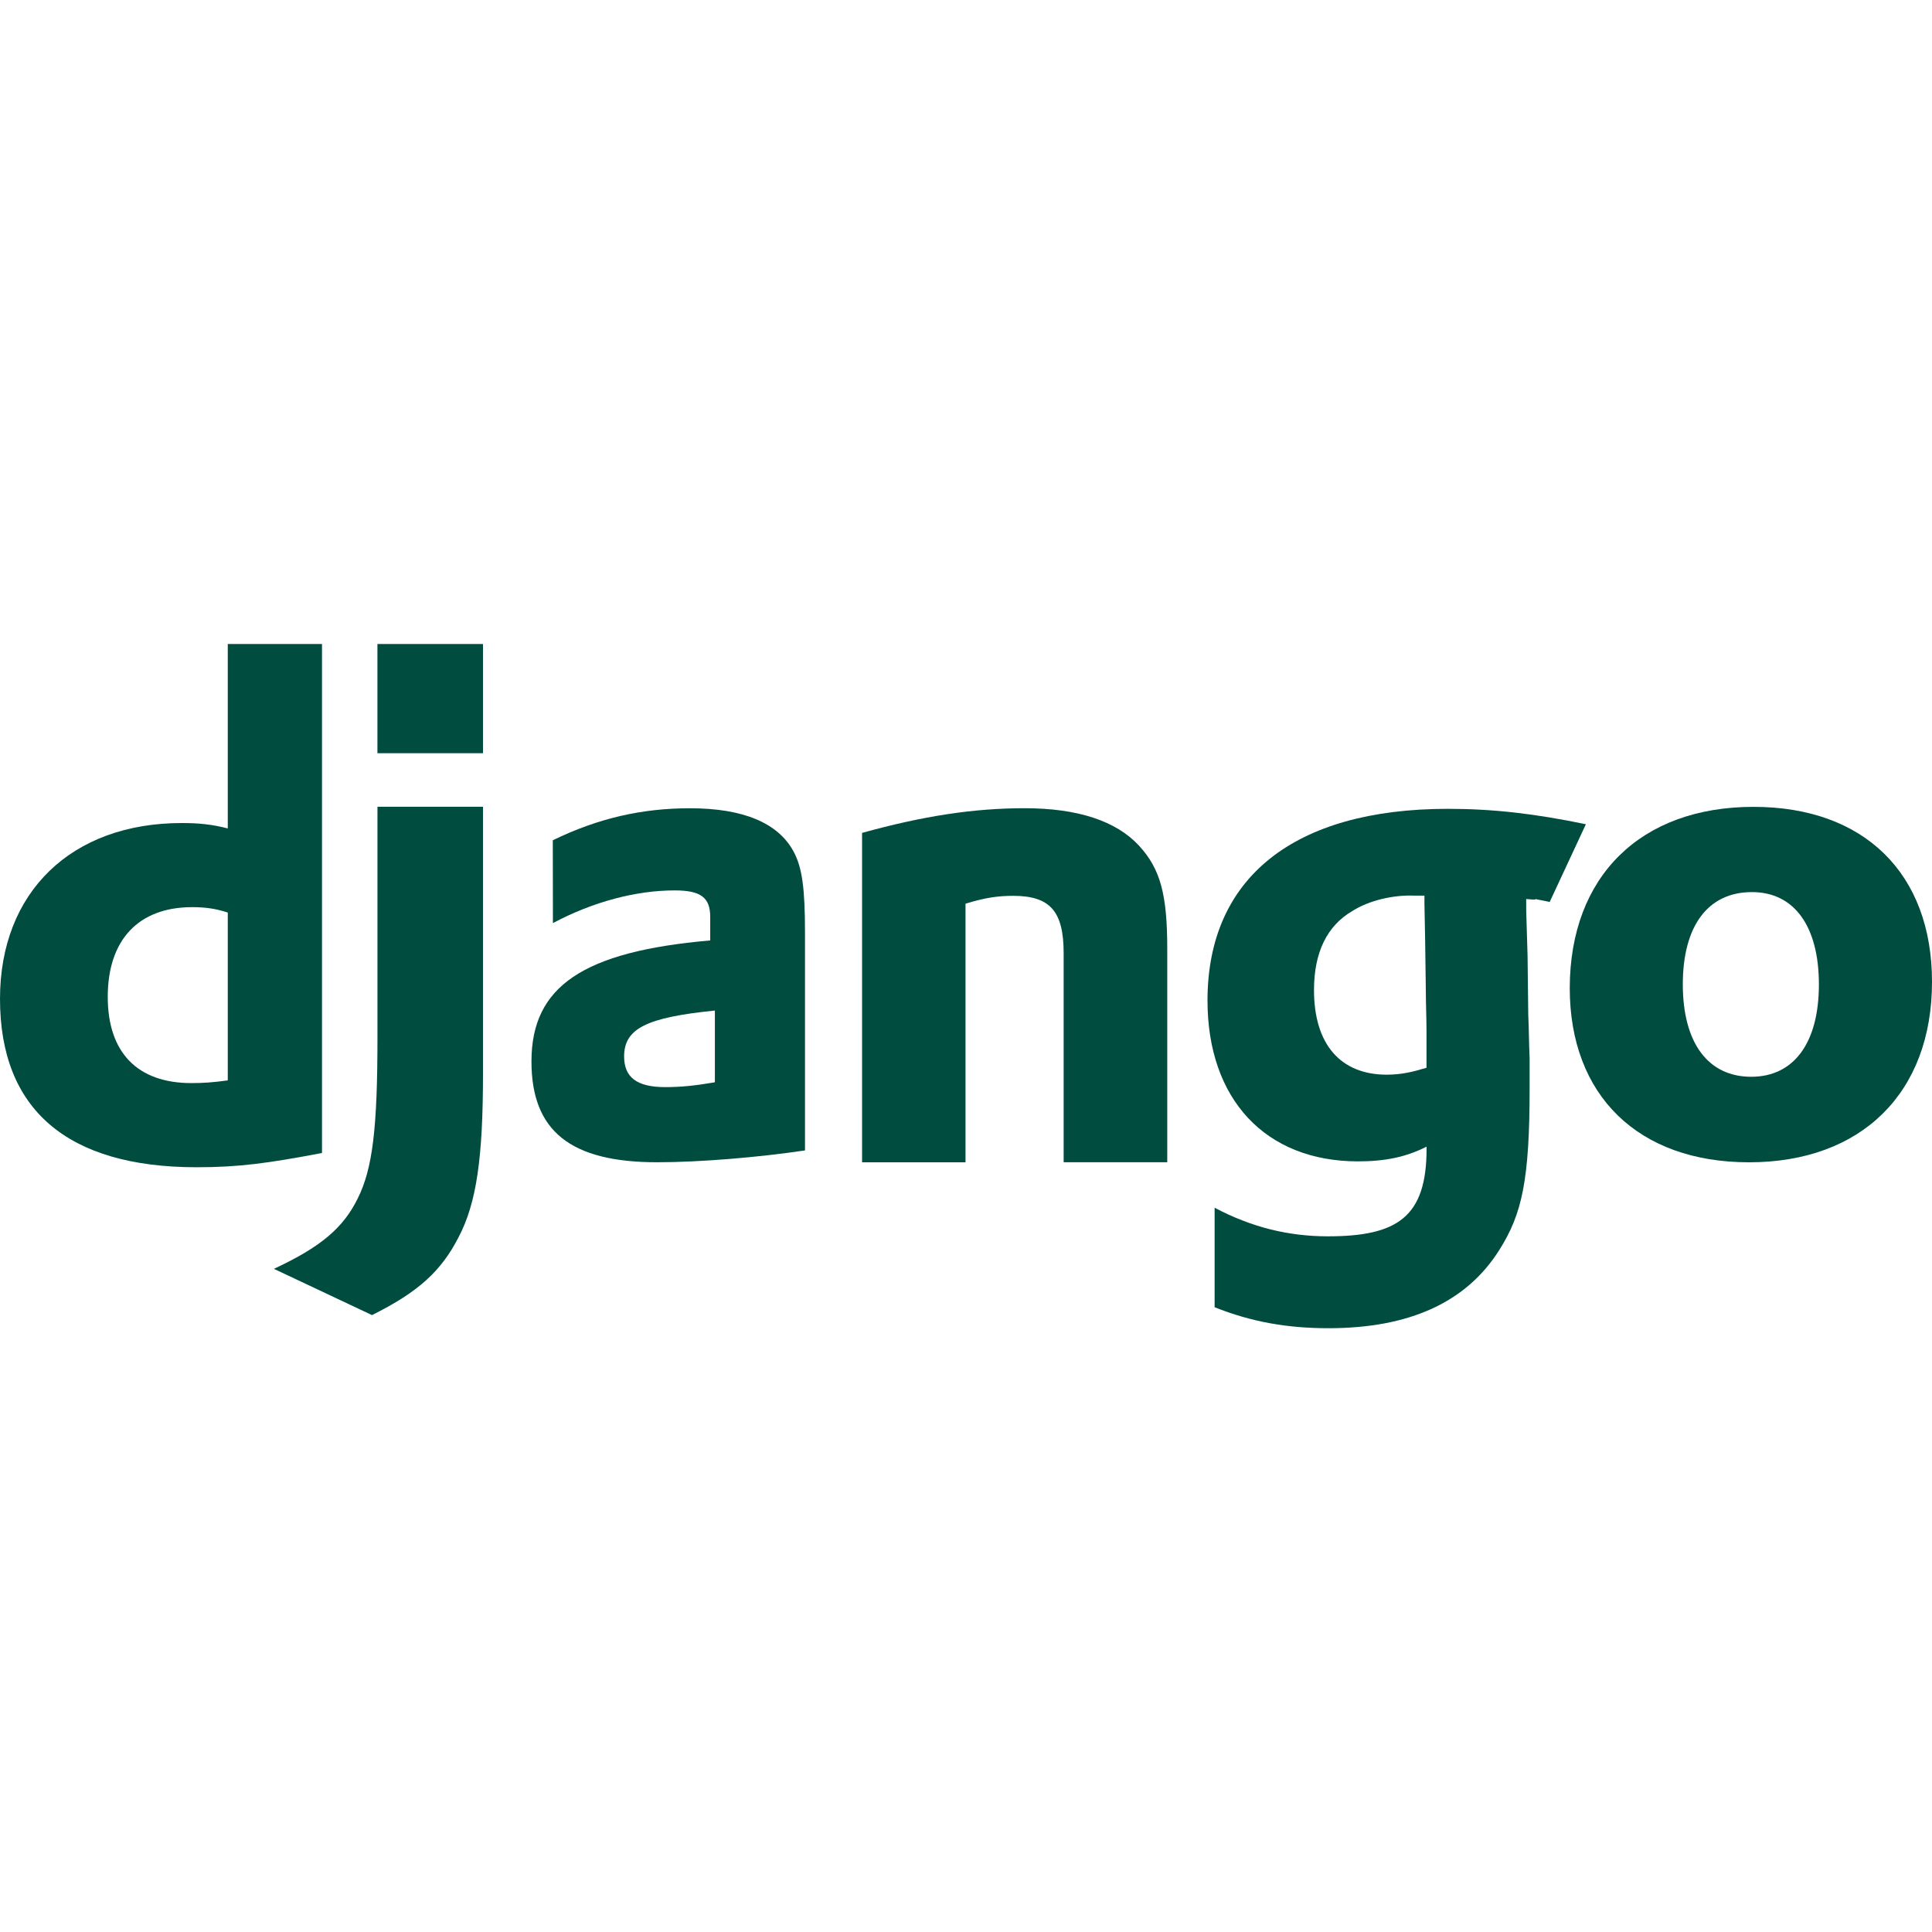
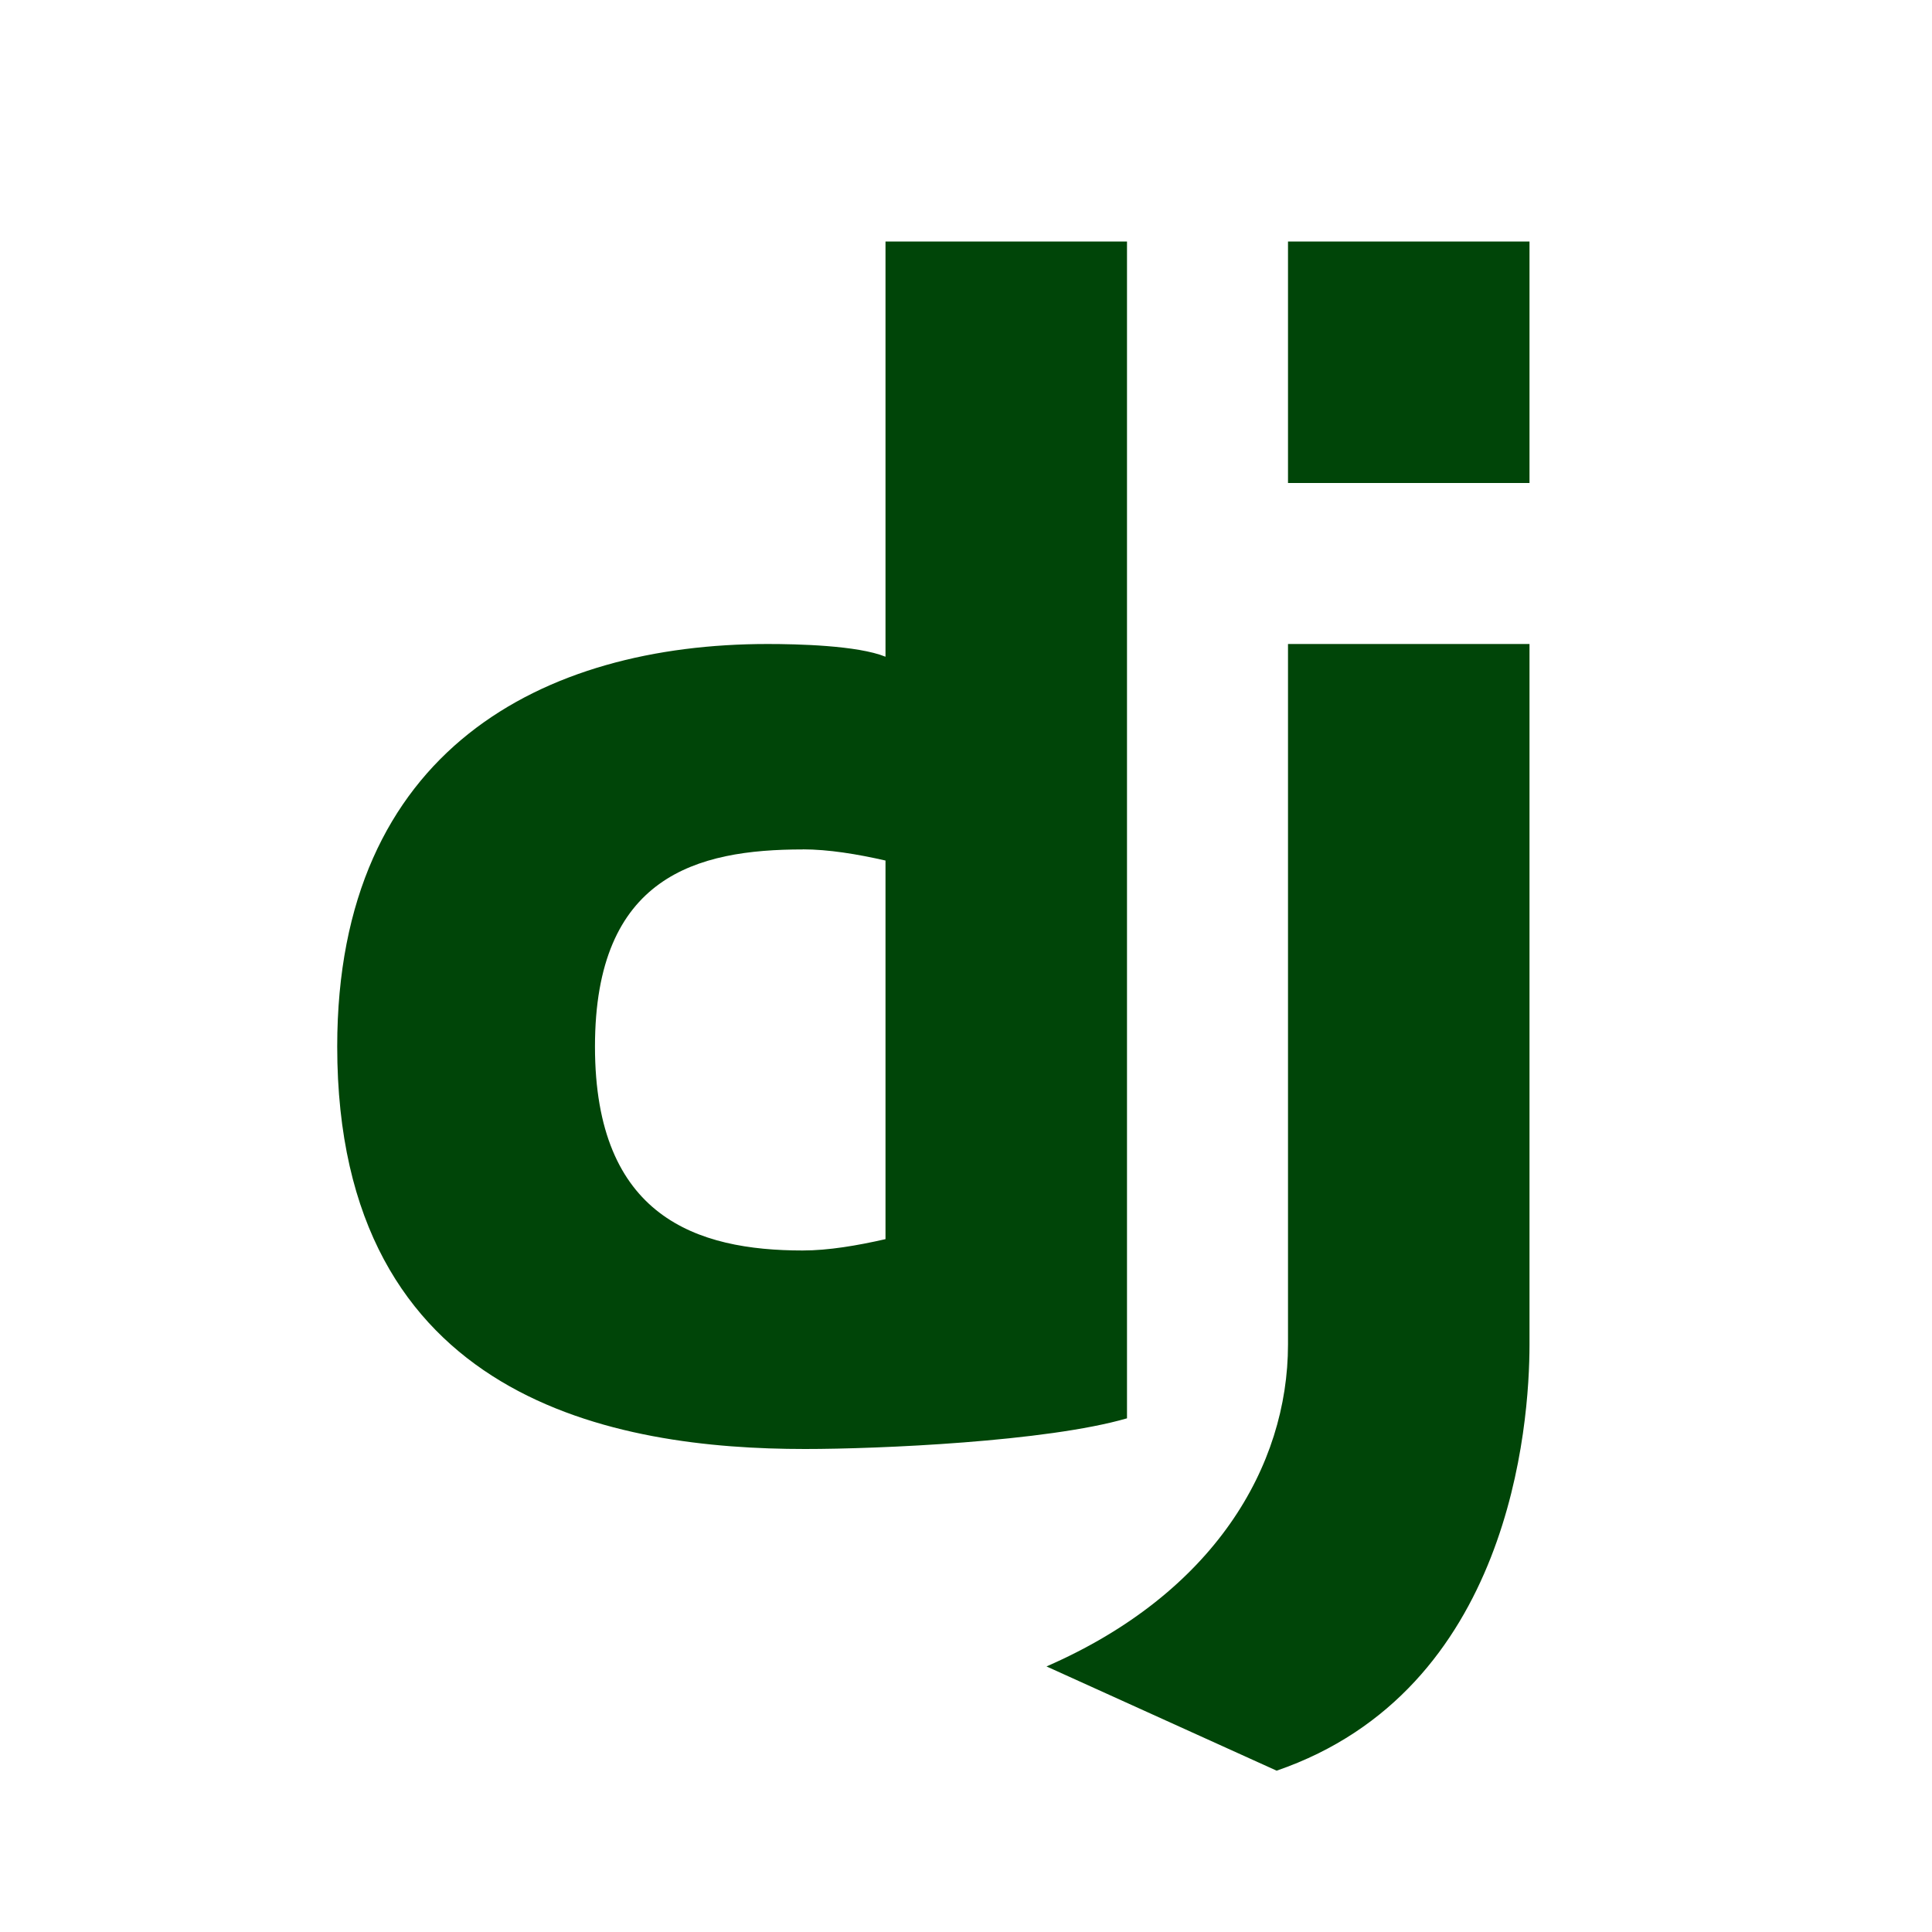
- <svg xmlns="http://www.w3.org/2000/svg" x="0px" y="0px" width="100" height="100" viewBox="0 0 48 48">
-   <path fill="#004d40" fill-rule="evenodd" d="M8,16v12.646C6.655,28.9,5.949,29,4.878,29 C1.67,28.997,0,27.565,0,24.816c0-2.649,1.771-4.368,4.516-4.368c0.426,0,0.75,0.033,1.143,0.134V16H8z M5.659,22.672 c-0.308-0.1-0.561-0.134-0.886-0.134c-1.328,0-2.096,0.809-2.096,2.228c0,1.381,0.734,2.143,2.079,2.143 c0.291,0,0.527-0.016,0.903-0.067V22.672L5.659,22.672z" clip-rule="evenodd" />
-   <path fill="#004d40" fill-rule="evenodd" d="M12,20.046v6.618c0,2.076-0.155,3.224-0.612,4.084 c-0.426,0.827-0.987,1.349-2.146,1.925l-2.437-1.149c1.159-0.539,1.721-1.015,2.079-1.742c0.375-0.743,0.494-1.754,0.494-4.017 v-5.721H12z" clip-rule="evenodd" />
-   <rect width="2.623" height="2.713" x="9.377" y="16" fill="#004d40" fill-rule="evenodd" clip-rule="evenodd" />
-   <path fill="#004d40" fill-rule="evenodd" d="M13.734,20.876c1.136-0.552,2.223-0.795,3.408-0.795 c1.321,0,2.189,0.363,2.573,1.073C19.93,21.551,20,22.068,20,23.175v5.407c-1.152,0.171-2.606,0.294-3.673,0.294 c-2.156,0-3.123-0.778-3.123-2.505c0-1.868,1.285-2.731,4.441-3.006V22.78c0-0.483-0.235-0.658-0.884-0.658 c-0.95,0-2.02,0.278-3.024,0.812L13.734,20.876z M17.761,25.107c-1.702,0.171-2.255,0.449-2.255,1.141 c0,0.518,0.318,0.761,1.02,0.761c0.384,0,0.735-0.034,1.235-0.12L17.761,25.107L17.761,25.107z" clip-rule="evenodd" />
-   <path fill="#004d40" fill-rule="evenodd" d="M21.418,20.693c1.52-0.421,2.772-0.613,4.041-0.613 c1.318,0,2.273,0.317,2.839,0.93C28.83,21.588,29,22.222,29,23.573v5.303h-2.574v-5.195c0-1.038-0.335-1.424-1.252-1.424 c-0.351,0-0.669,0.035-1.186,0.195v6.425h-2.57V20.693z" clip-rule="evenodd" />
-   <path fill="#004d40" fill-rule="evenodd" d="M30.177,30.006c0.919,0.486,1.839,0.71,2.812,0.71 c1.721,0,2.454-0.473,2.454-2.176v-0.052c-0.51,0.258-1.025,0.366-1.704,0.366c-2.302,0-3.739-1.547-3.739-3.997 c0-3.043,2.141-4.762,5.974-4.762c1.126,0,2.167,0.121,3.427,0.383l-0.899,1.93c-0.699-0.138-0.057-0.021-0.584-0.072v0.279 l0.034,1.13l0.017,1.461c0.017,0.366,0.017,0.73,0.034,1.096v0.73c0,2.295-0.19,3.131-0.751,4.02 c-0.818,1.302-2.234,1.947-4.246,1.947c-1.024,0-1.91-0.155-2.829-0.521V30.006L30.177,30.006z M35.392,22.251h-0.085h-0.19 c-0.51-0.017-1.108,0.121-1.518,0.383c-0.628,0.365-0.953,1.027-0.953,1.964c0,1.337,0.649,2.102,1.808,2.102 c0.358,0,0.649-0.069,0.987-0.172v-0.193v-0.73c0-0.314-0.017-0.662-0.017-1.027l-0.017-1.234l-0.017-0.886V22.251z" clip-rule="evenodd" />
-   <path fill="#004d40" fill-rule="evenodd" d="M43.566,20.046c2.753,0,4.434,1.66,4.434,4.348 c0,2.756-1.752,4.483-4.544,4.483c-2.756,0-4.456-1.659-4.456-4.33C39.005,21.774,40.757,20.046,43.566,20.046z M43.509,26.752 c1.057,0,1.681-0.838,1.681-2.294c0-1.439-0.607-2.294-1.663-2.294c-1.093,0-1.718,0.838-1.718,2.294 C41.81,25.914,42.438,26.752,43.509,26.752L43.509,26.752z" clip-rule="evenodd" />
+ <svg xmlns="http://www.w3.org/2000/svg" x="0px" y="0px" width="100" height="100" viewBox="0,0,256,256">
+   <g fill="#004508" fill-rule="nonzero" stroke="none" stroke-width="1" stroke-linecap="butt" stroke-linejoin="miter" stroke-miterlimit="10" stroke-dasharray="" stroke-dashoffset="0" font-family="none" font-weight="none" font-size="none" text-anchor="none" style="mix-blend-mode: normal">
+     <g transform="scale(10.66667,10.66667)">
+       <path d="M11,3v5.158c-0.347,-0.141 -1.096,-0.158 -1.465,-0.158c-2.776,0 -5.346,1.306 -5.346,5c0,4.42 3.481,5 5.811,5c0.92,0 3,-0.091 4,-0.381v-14.619zM16,3v3h3v-3zM16,8v8.701c0,1.516 -0.922,3.094 -3,4l2.859,1.295c2.906,-1 3.141,-4.295 3.141,-5.295v-8.701zM9.971,10.551c0.32,0 0.679,0.059 1.029,0.139v4.703c-0.35,0.08 -0.709,0.141 -1.029,0.141c-1.31,0 -2.58,-0.413 -2.58,-2.533c0,-2.12 1.27,-2.449 2.58,-2.449z" />
+     </g>
+   </g>
</svg>
